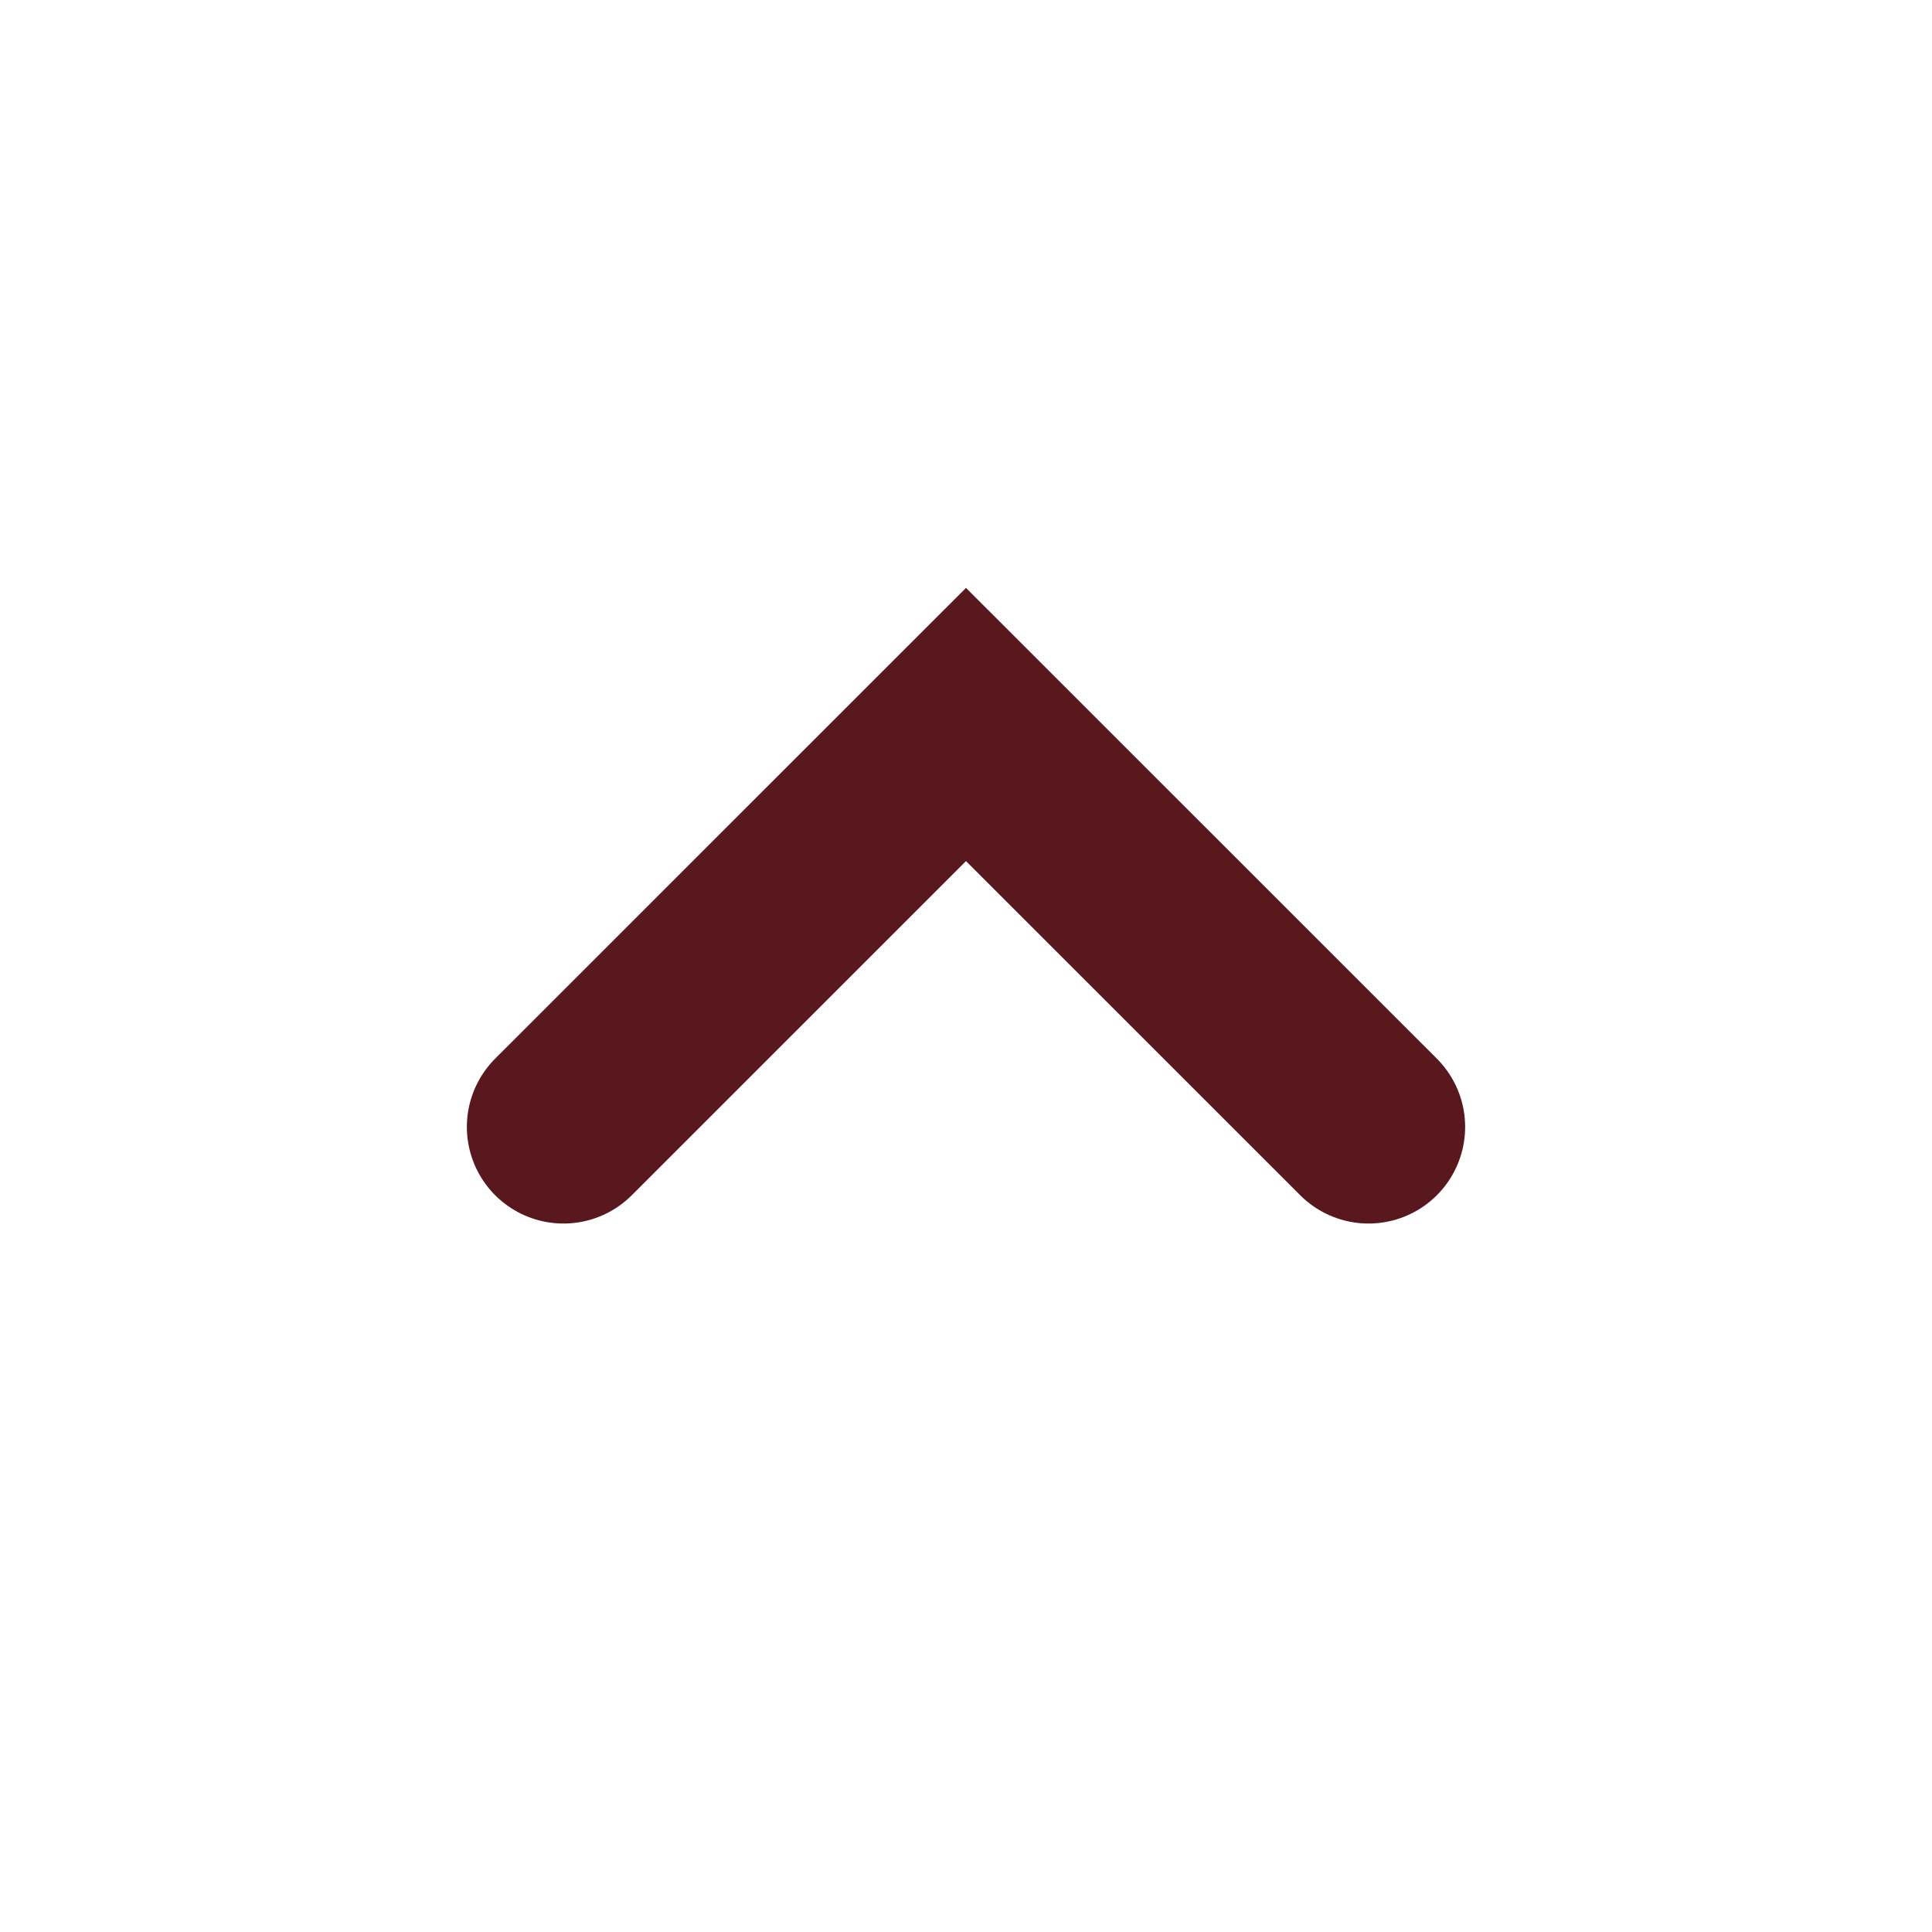
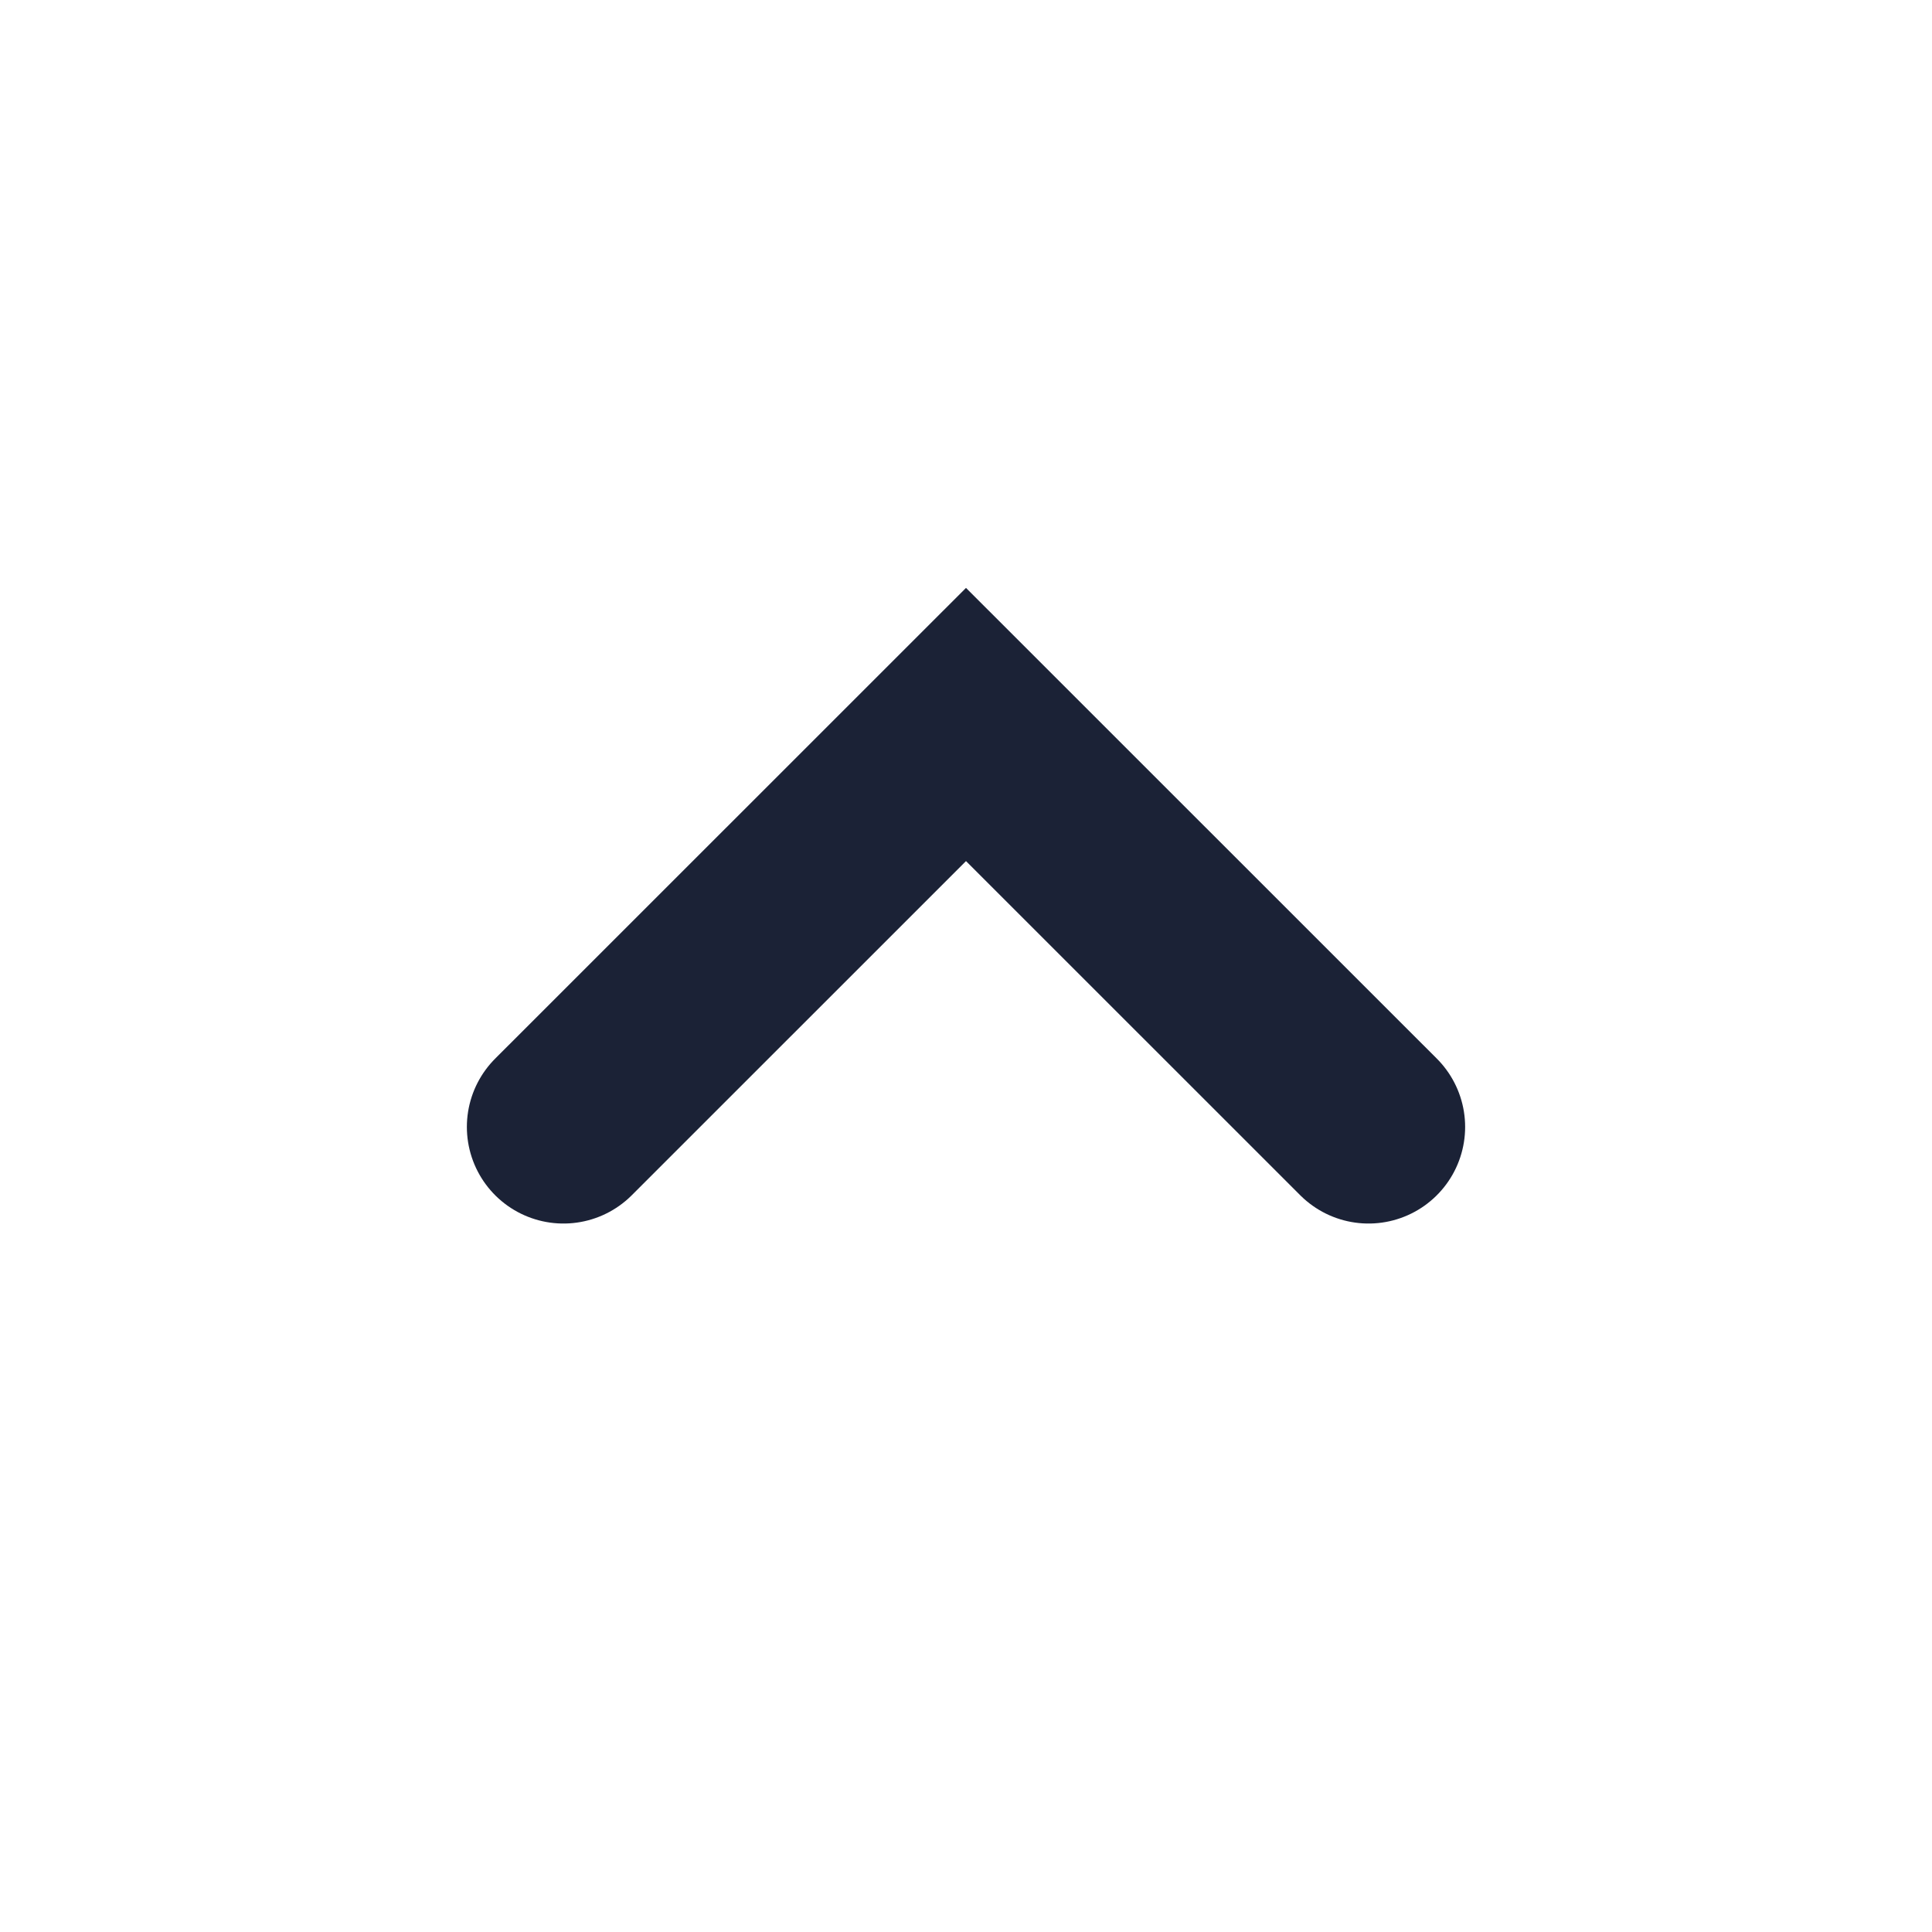
<svg xmlns="http://www.w3.org/2000/svg" width="20" height="20" viewBox="0 0 20 20" fill="none">
-   <path d="M14.167 11.666L10 7.5L5.833 11.666" stroke="#58181D" stroke-width="2" stroke-linecap="round" />
+   <path d="M14.167 11.666L10 7.5L5.833 11.666" stroke="#1B2236" stroke-width="2" stroke-linecap="round" />
</svg>
